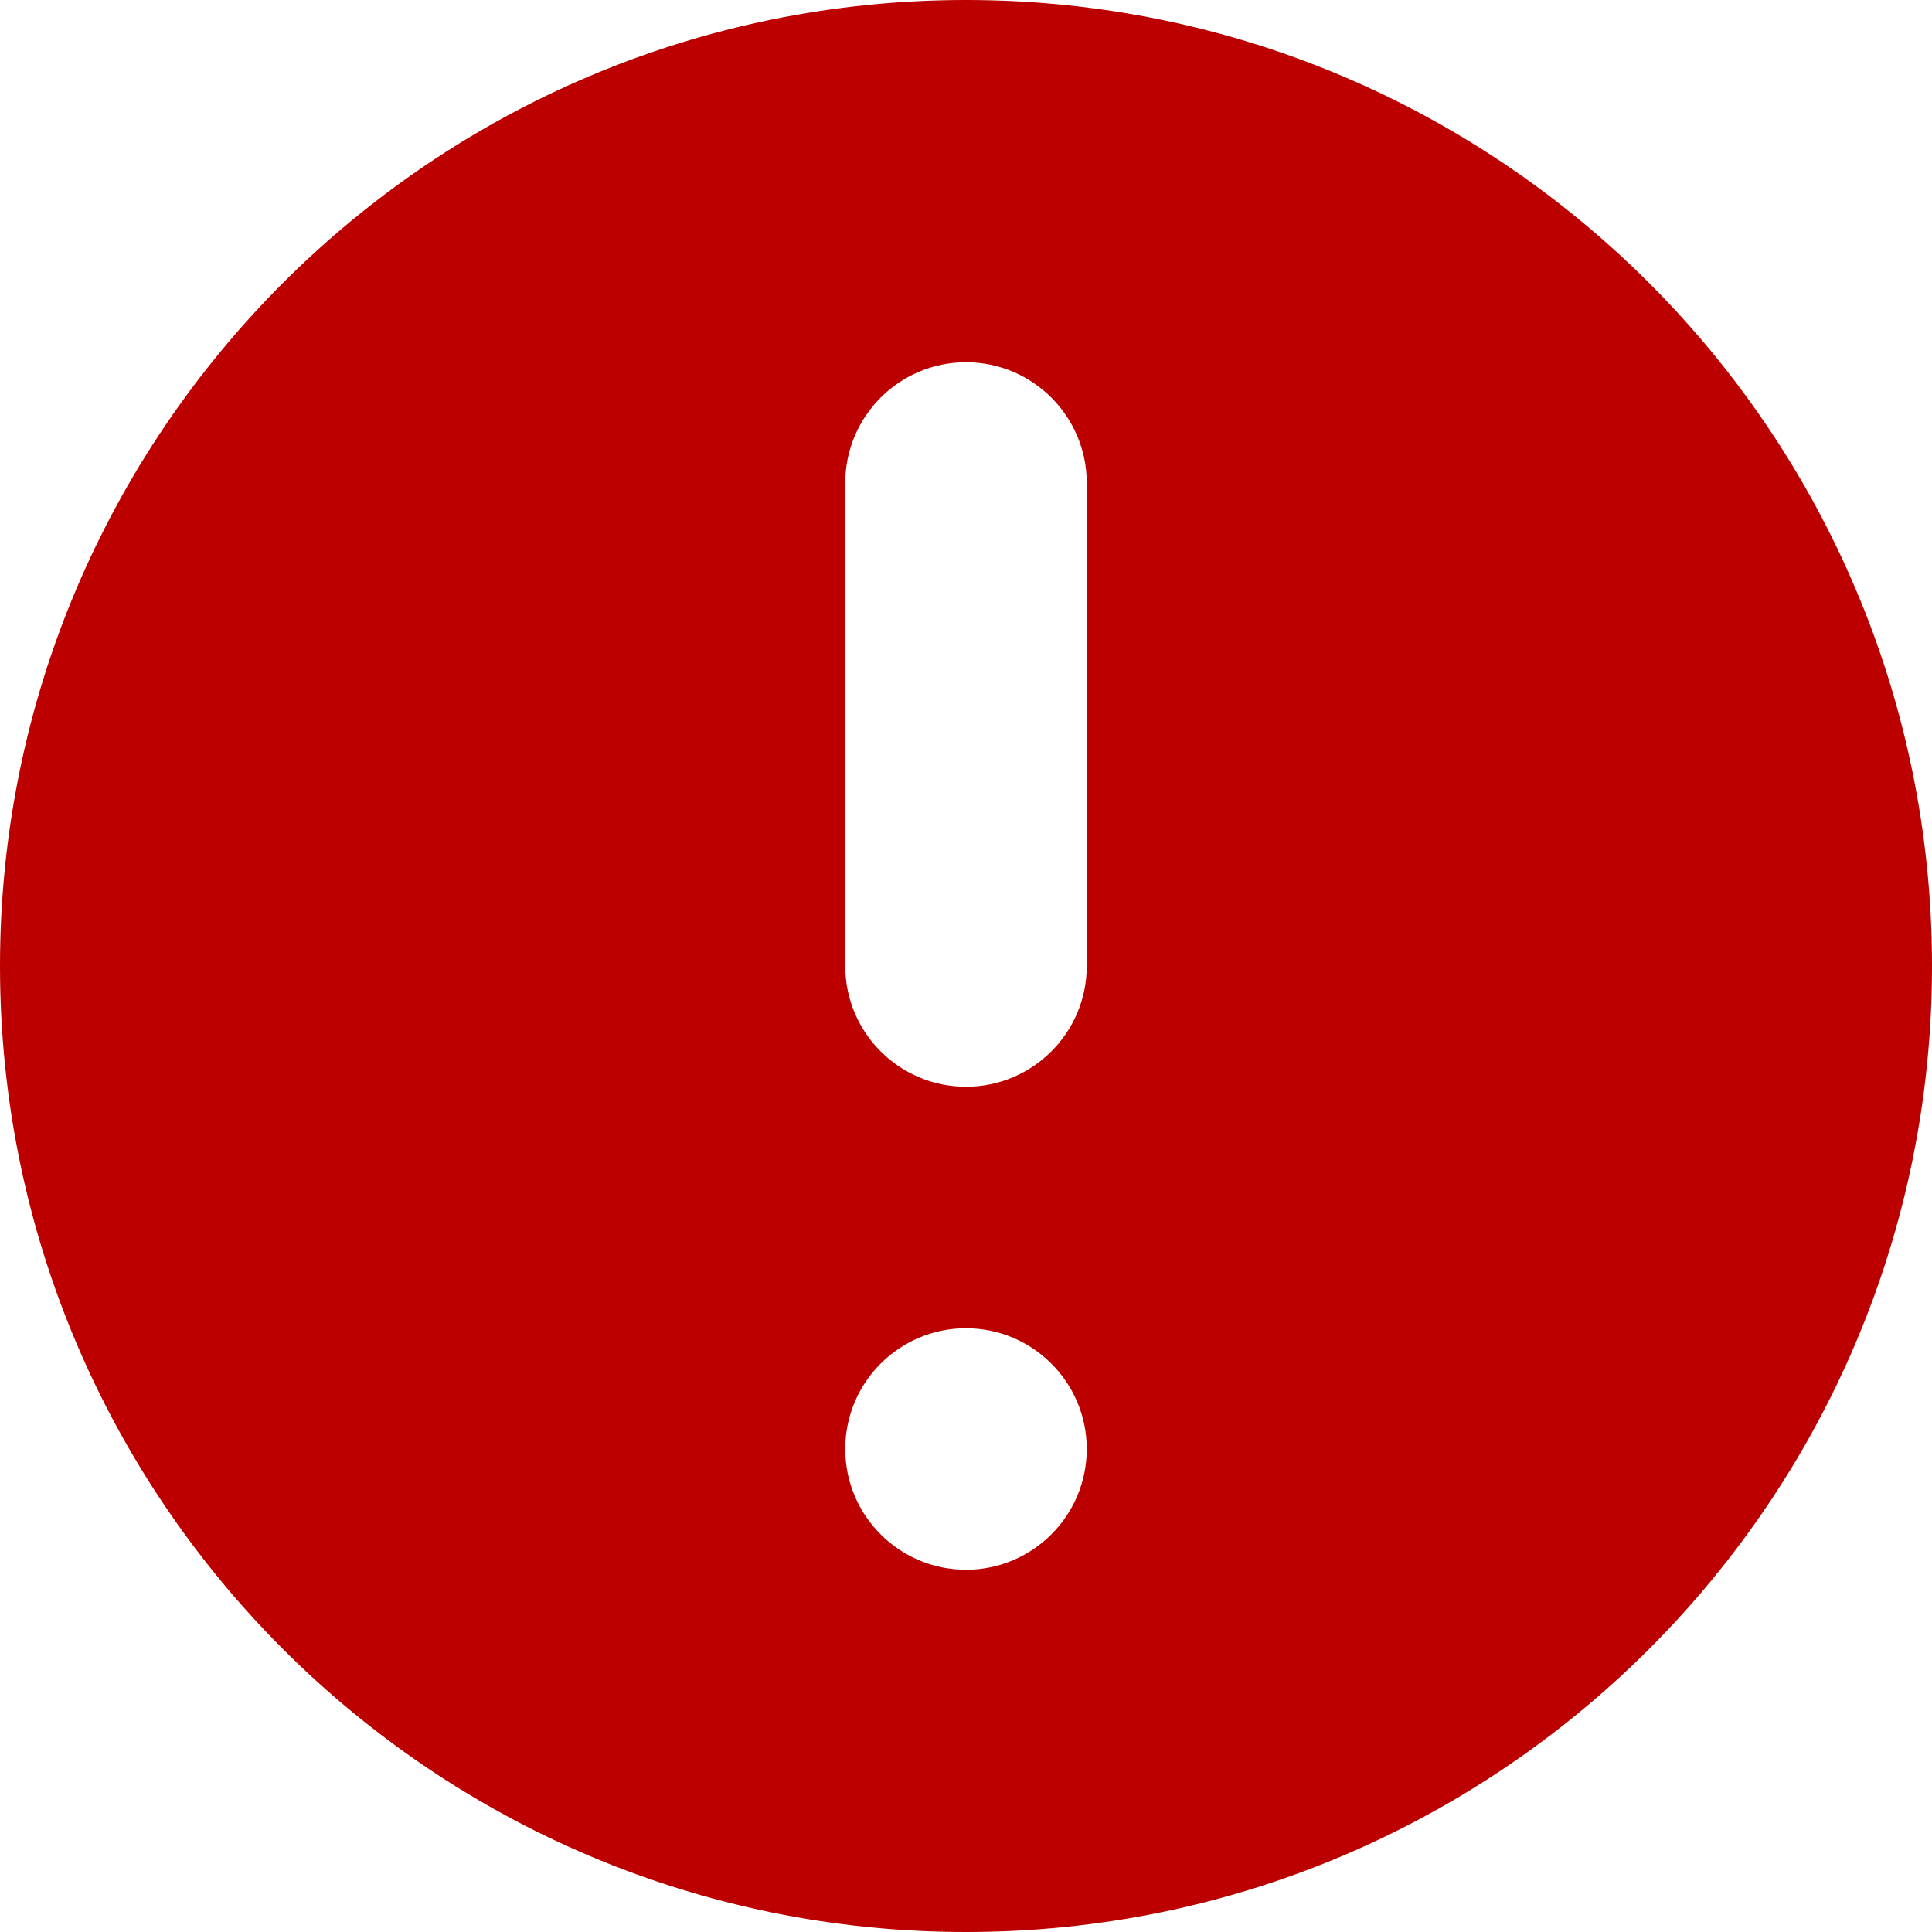
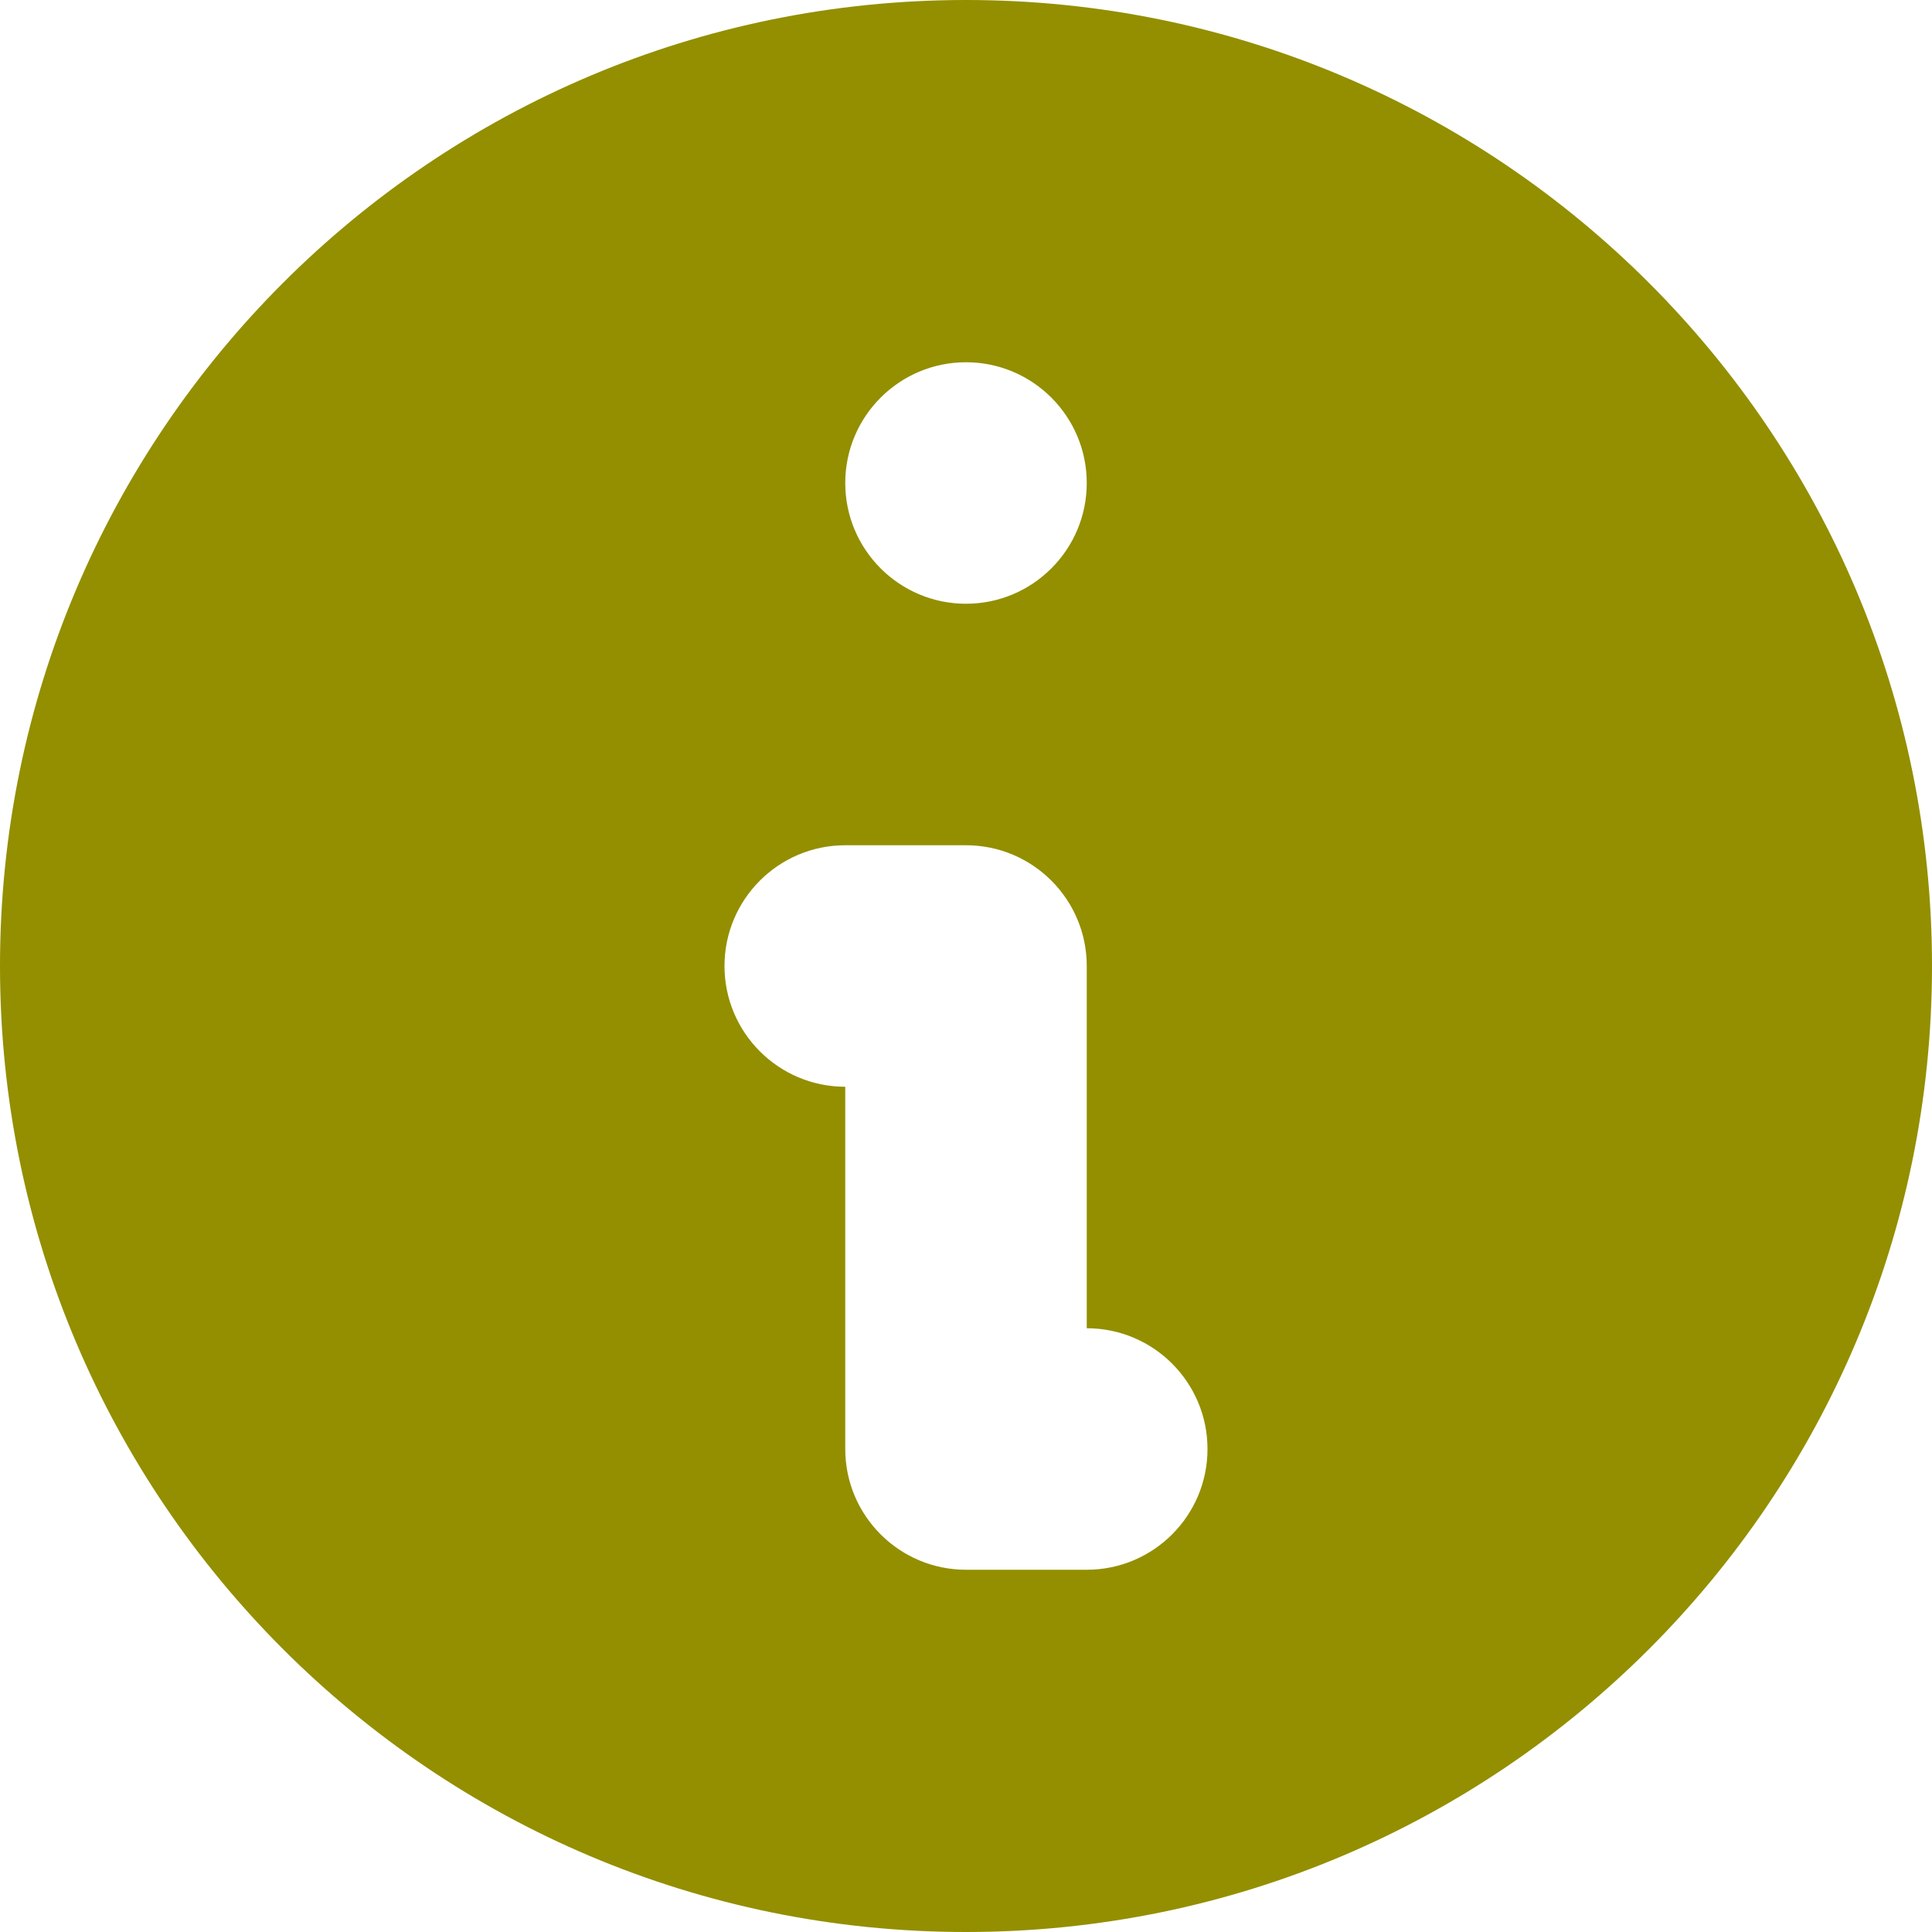
<svg xmlns="http://www.w3.org/2000/svg" width="16" height="16" viewBox="0 0 16 16" fill="none">
-   <path fill-rule="evenodd" clip-rule="evenodd" d="M16 8C16 12.418 12.418 16 8 16C3.582 16 0 12.418 0 8C0 3.582 3.582 0 8 0C12.418 0 16 3.582 16 8ZM9 12C9 12.552 8.552 13 8 13C7.448 13 7 12.552 7 12C7 11.448 7.448 11 8 11C8.552 11 9 11.448 9 12ZM8 3C7.448 3 7 3.448 7 4V8C7 8.552 7.448 9 8 9C8.552 9 9 8.552 9 8V4C9 3.448 8.552 3 8 3Z" fill="#BC0000" />
+   <path fill-rule="evenodd" clip-rule="evenodd" d="M16 8C16 12.418 12.418 16 8 16C3.582 16 0 12.418 0 8C0 3.582 3.582 0 8 0C12.418 0 16 3.582 16 8ZM9 4C9 4.552 8.552 5 8 5C7.448 5 7 4.552 7 4C7 3.448 7.448 3 8 3C8.552 3 9 3.448 9 4ZM7 7C6.448 7 6 7.448 6 8C6 8.552 6.448 9 7 9V12C7 12.552 7.448 13 8 13H9C9.552 13 10 12.552 10 12C10 11.448 9.552 11 9 11V8C9 7.448 8.552 7 8 7H7Z" fill="#938F00" />
</svg>
